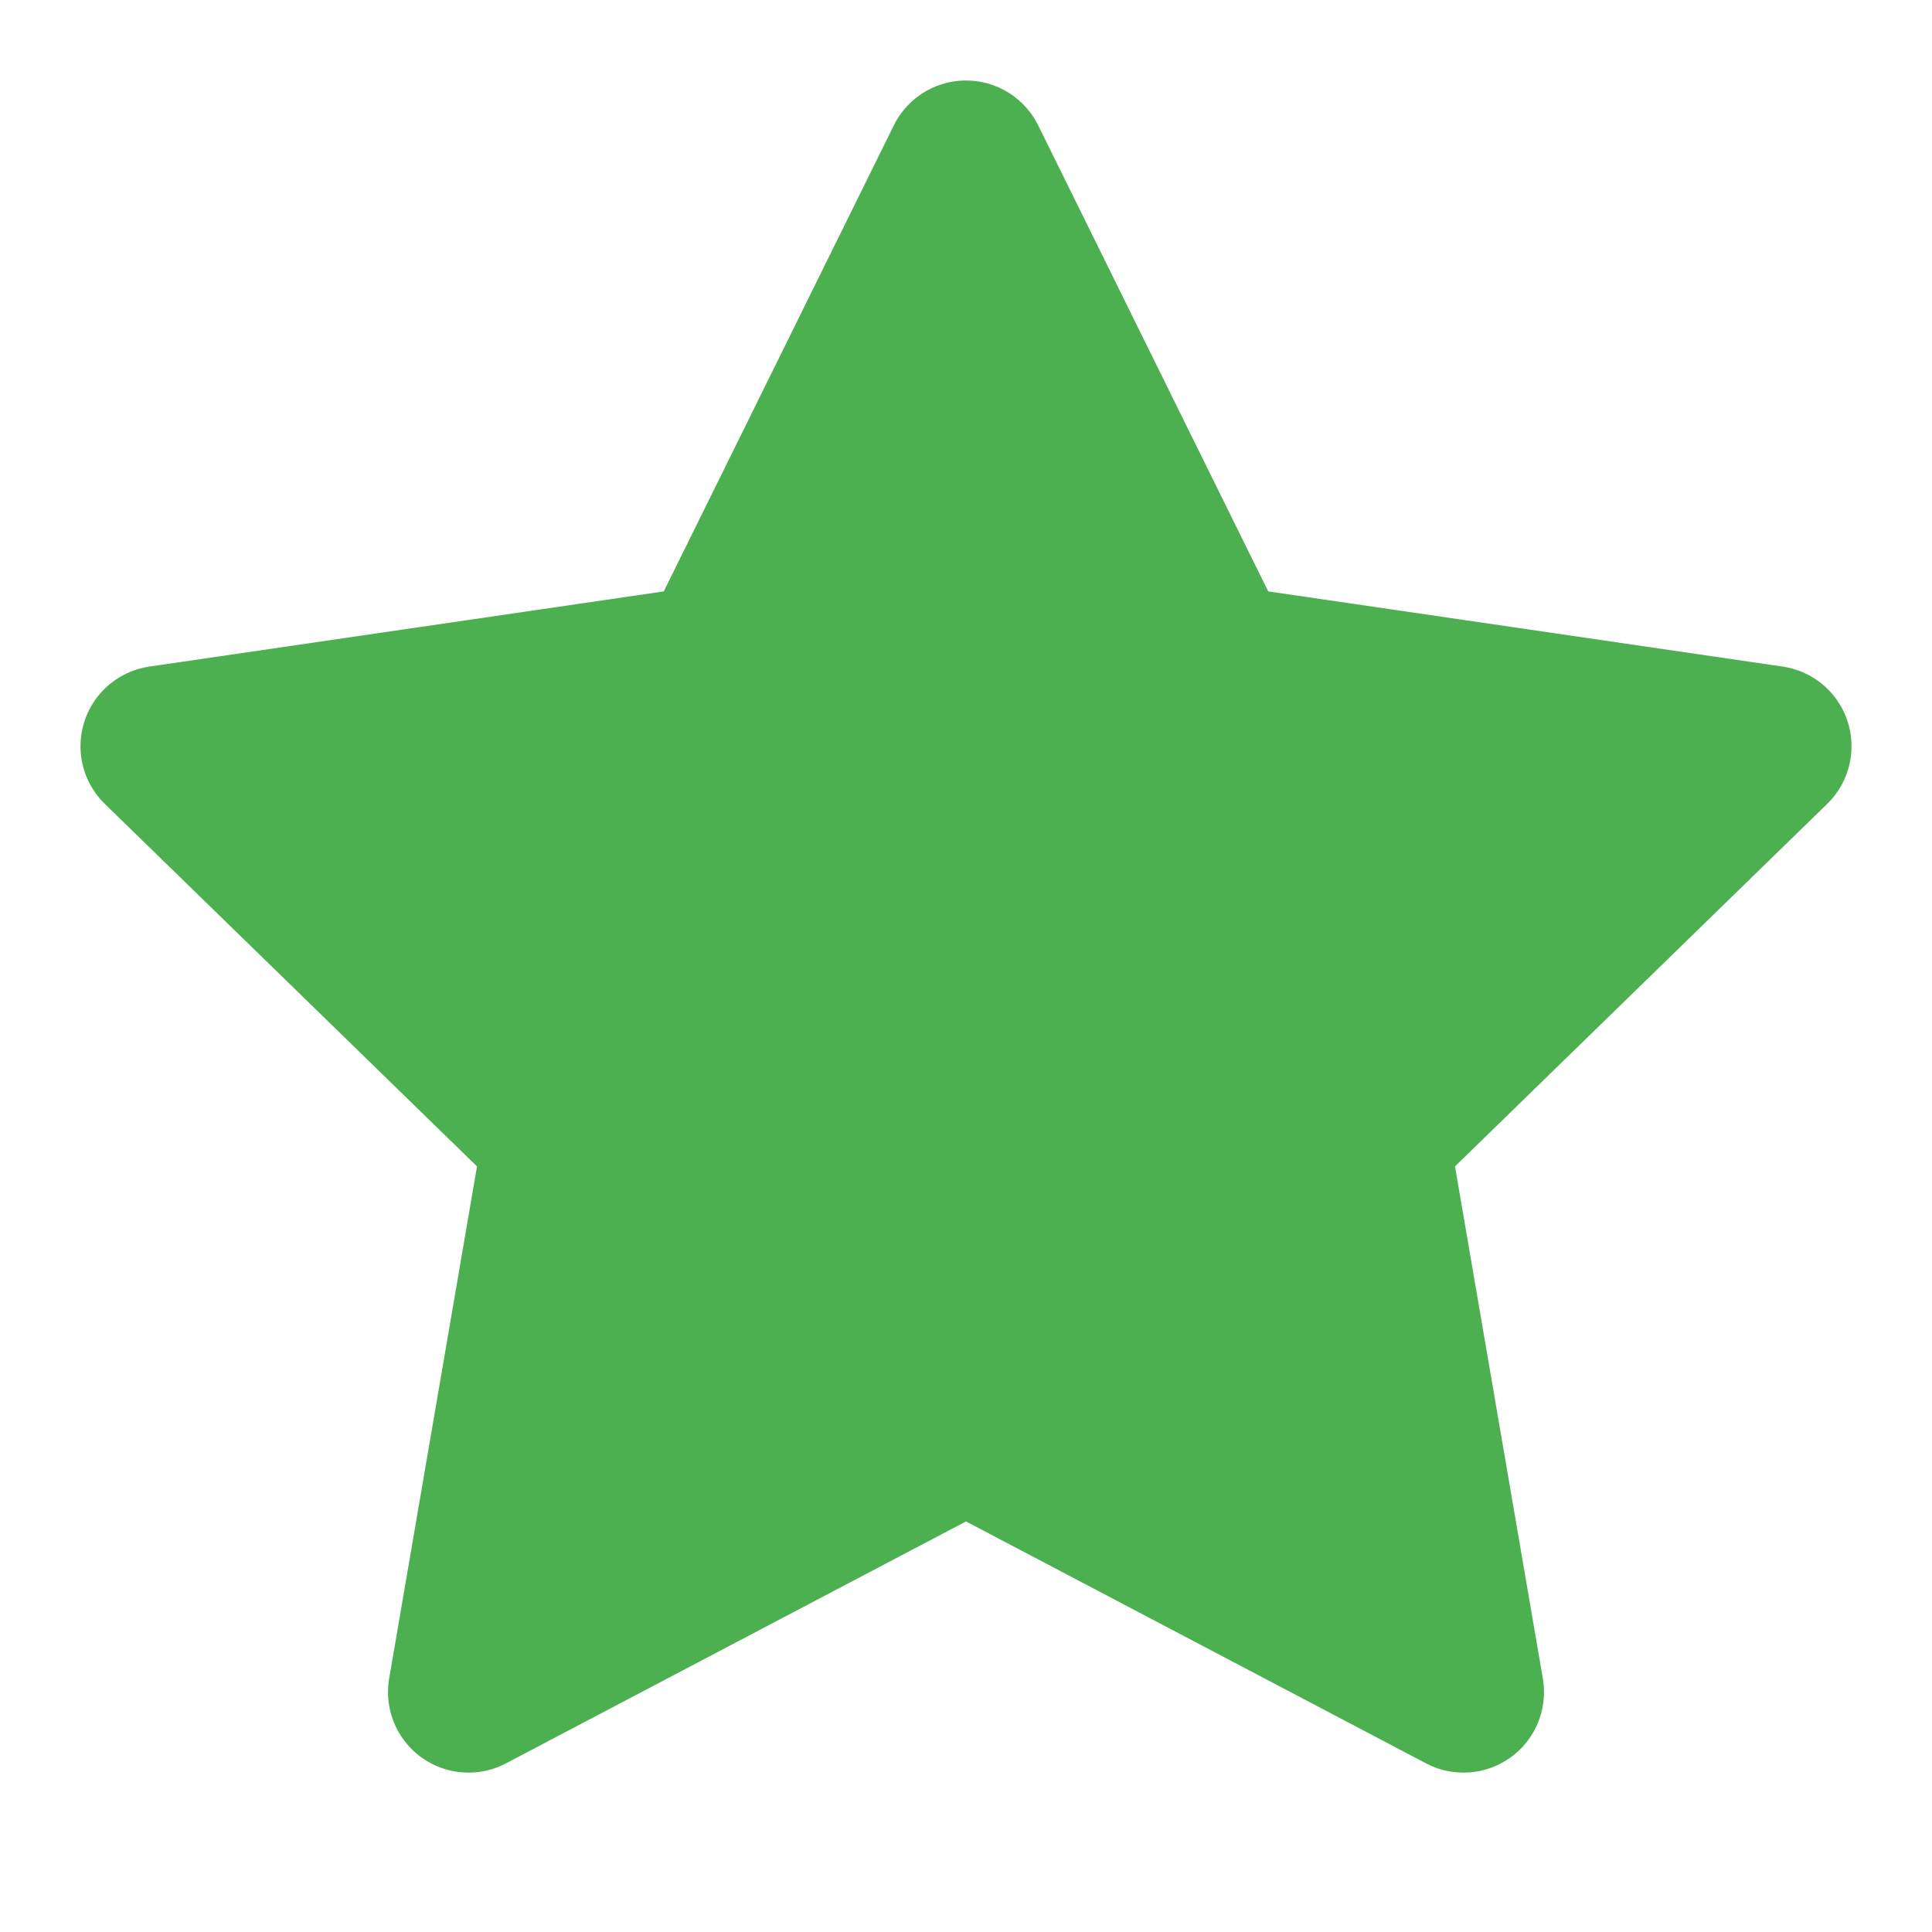
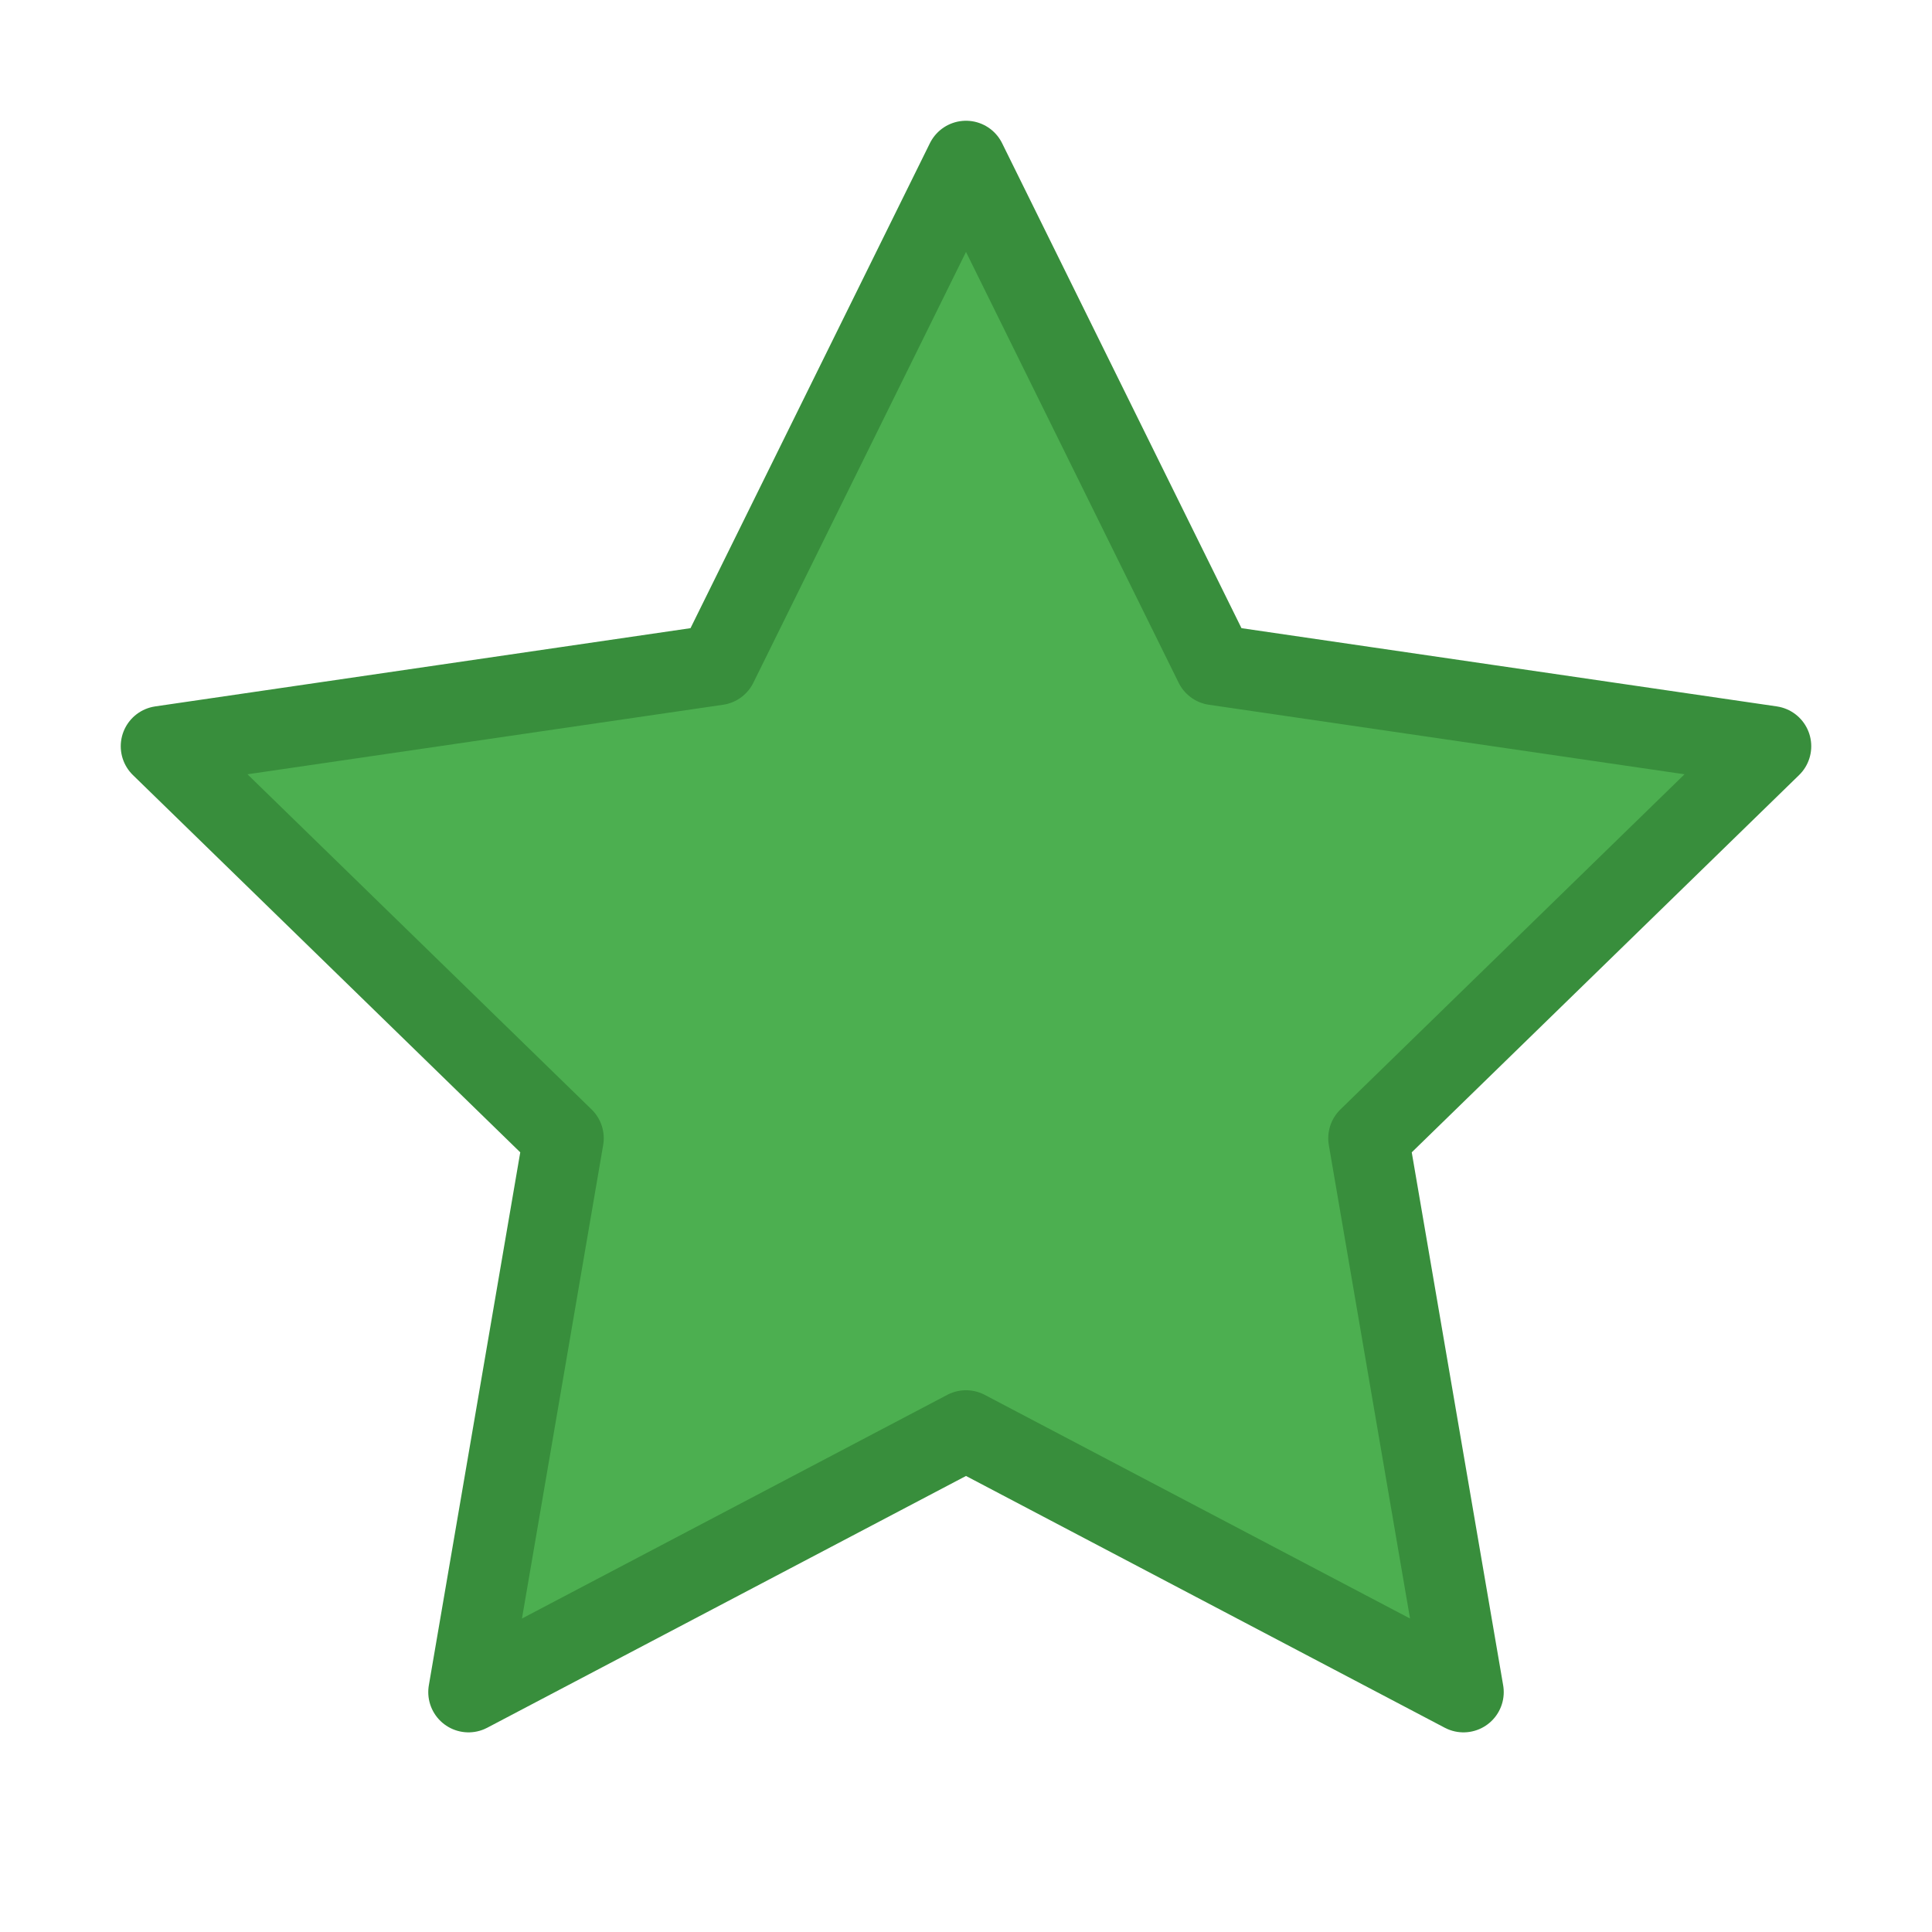
- <svg xmlns="http://www.w3.org/2000/svg" viewBox="0 0 24 24" fill="#4caf50" stroke="#4caf50" stroke-width="2" stroke-linecap="round" stroke-linejoin="round">
-   <polygon points="12 2 15.09 8.26 22 9.27 17 14.14 18.18 21.02 12 17.77 5.82 21.02 7 14.14 2 9.27 8.91 8.26 12 2" />
+ <svg xmlns="http://www.w3.org/2000/svg" viewBox="0 0 24 24">
+   <polygon points="12,2 15.09,8.26 22,9.27 17,14.14 18.18,21.02 12,17.77 5.82,21.02 7,14.14 2,9.27 8.91,8.26" fill="#4caf50" stroke="#388e3c" stroke-width="1" stroke-linejoin="round" />
</svg>
